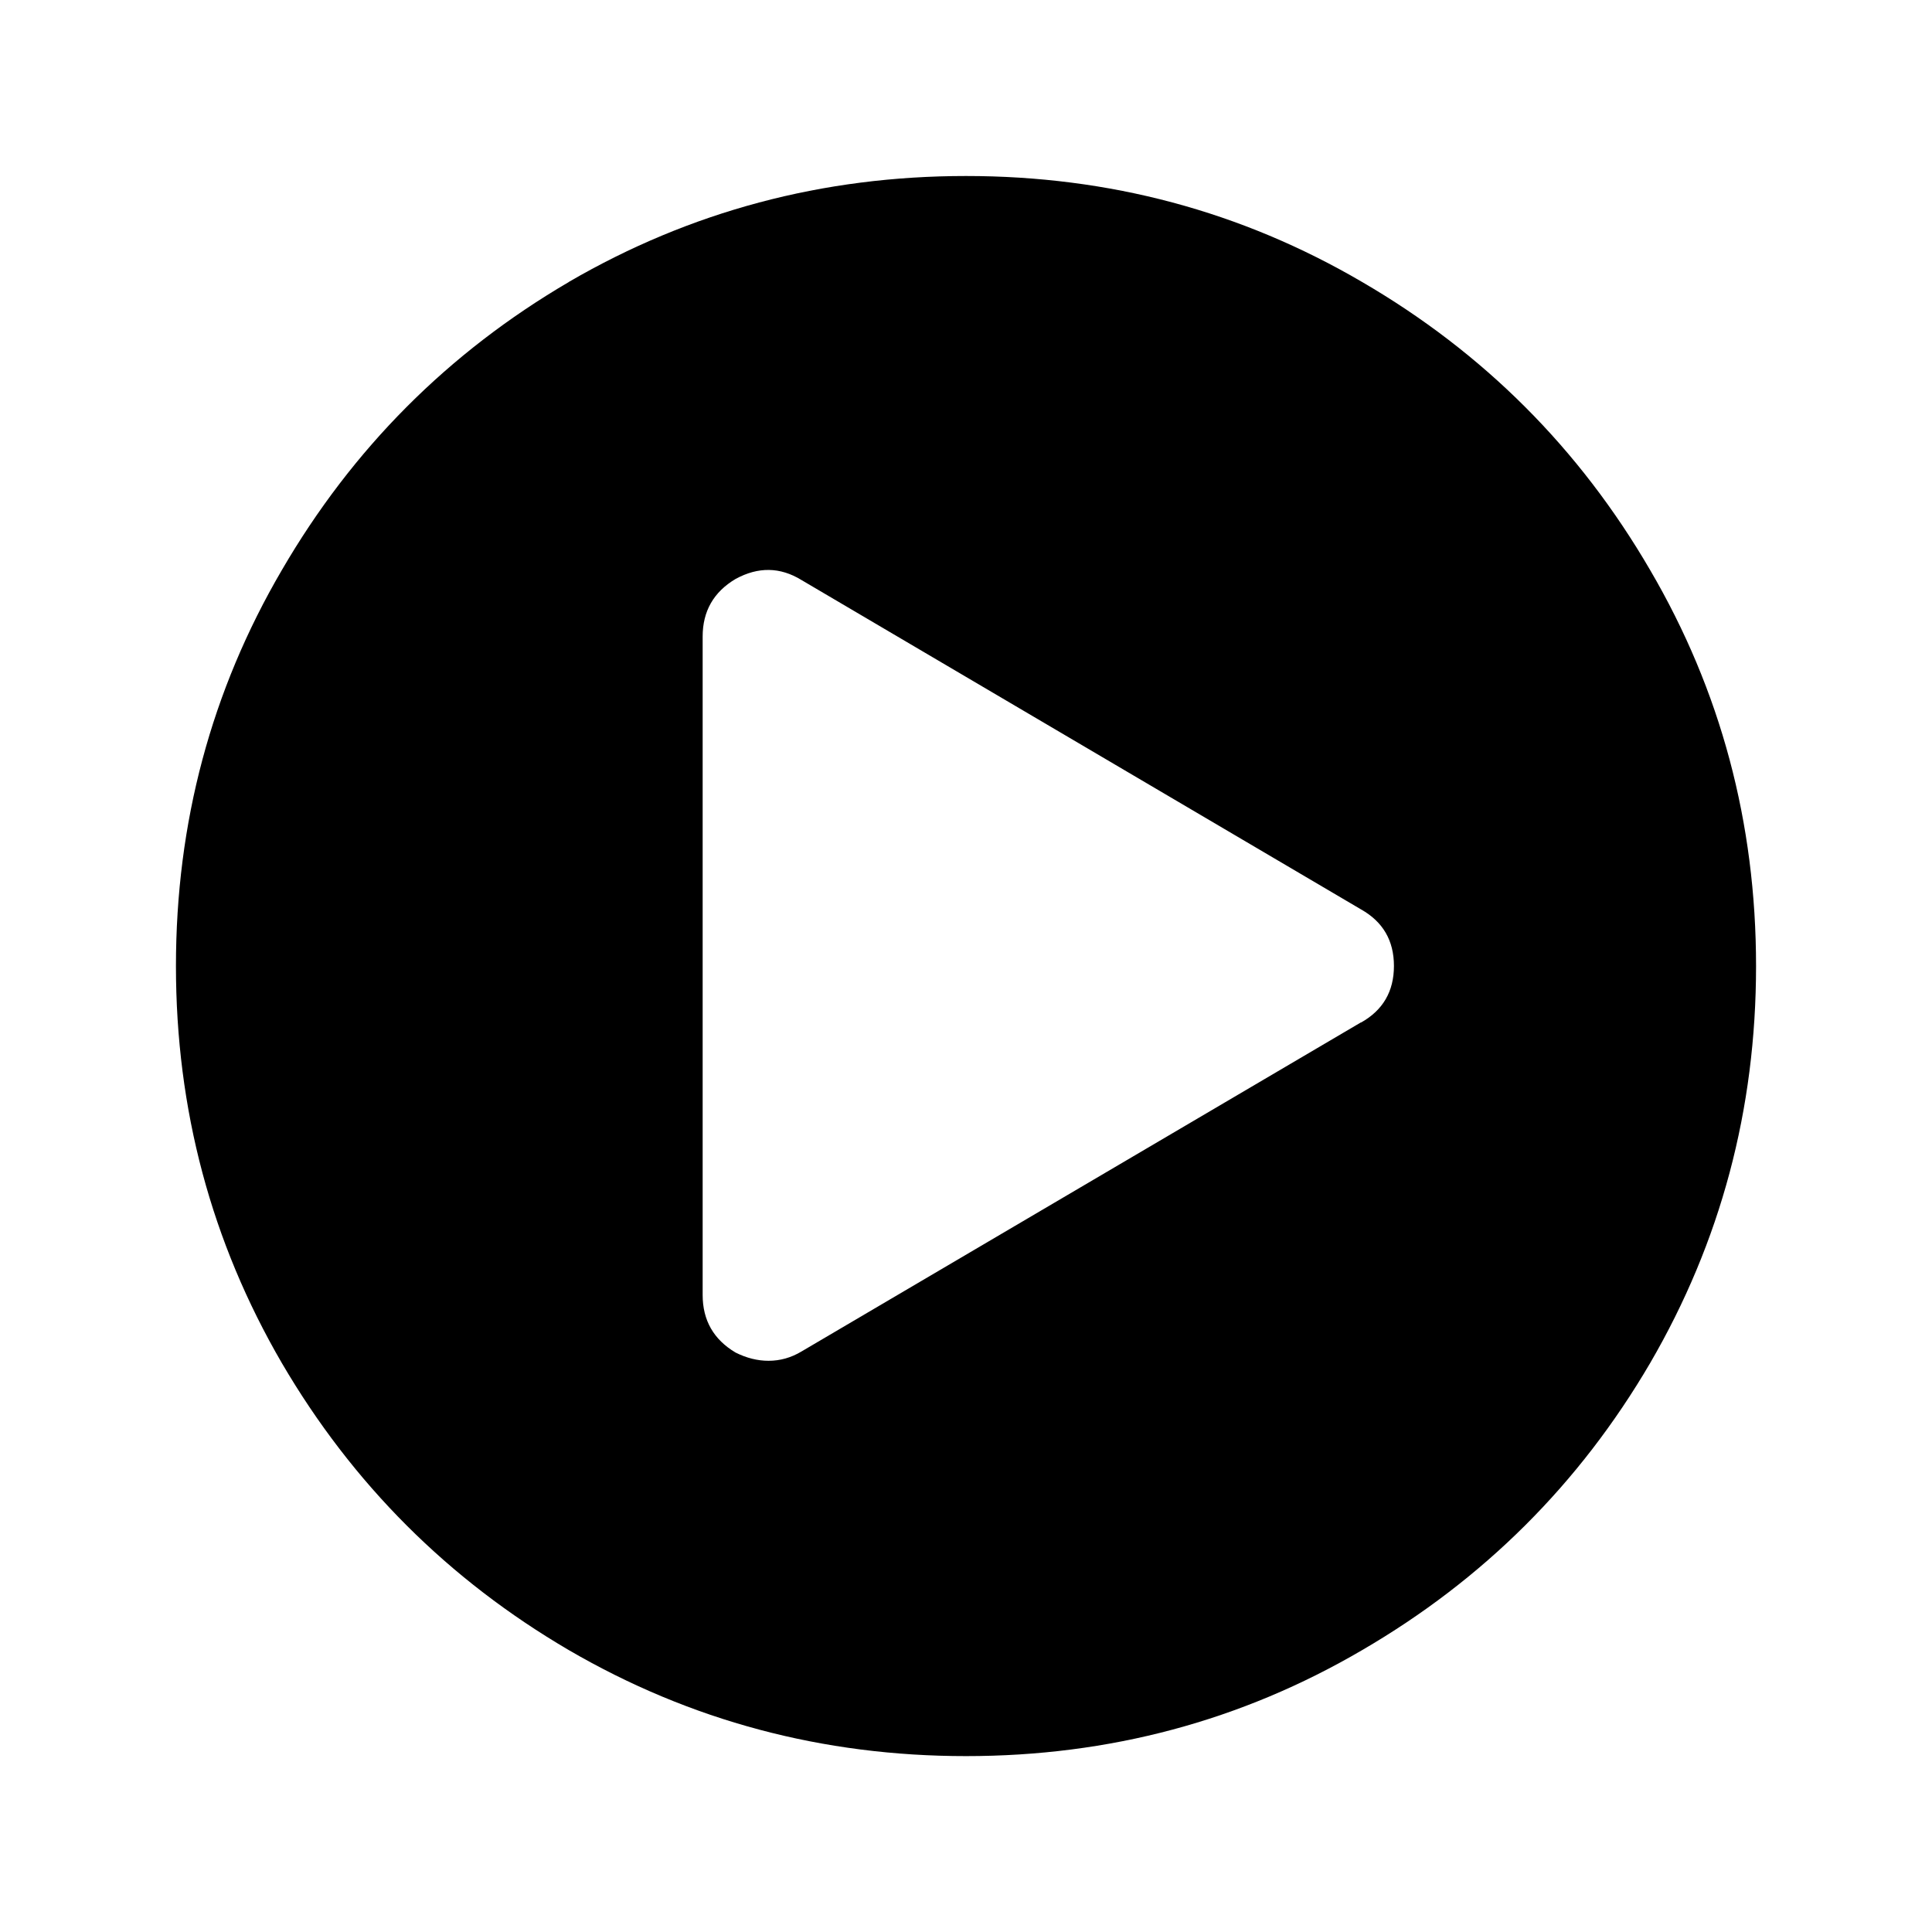
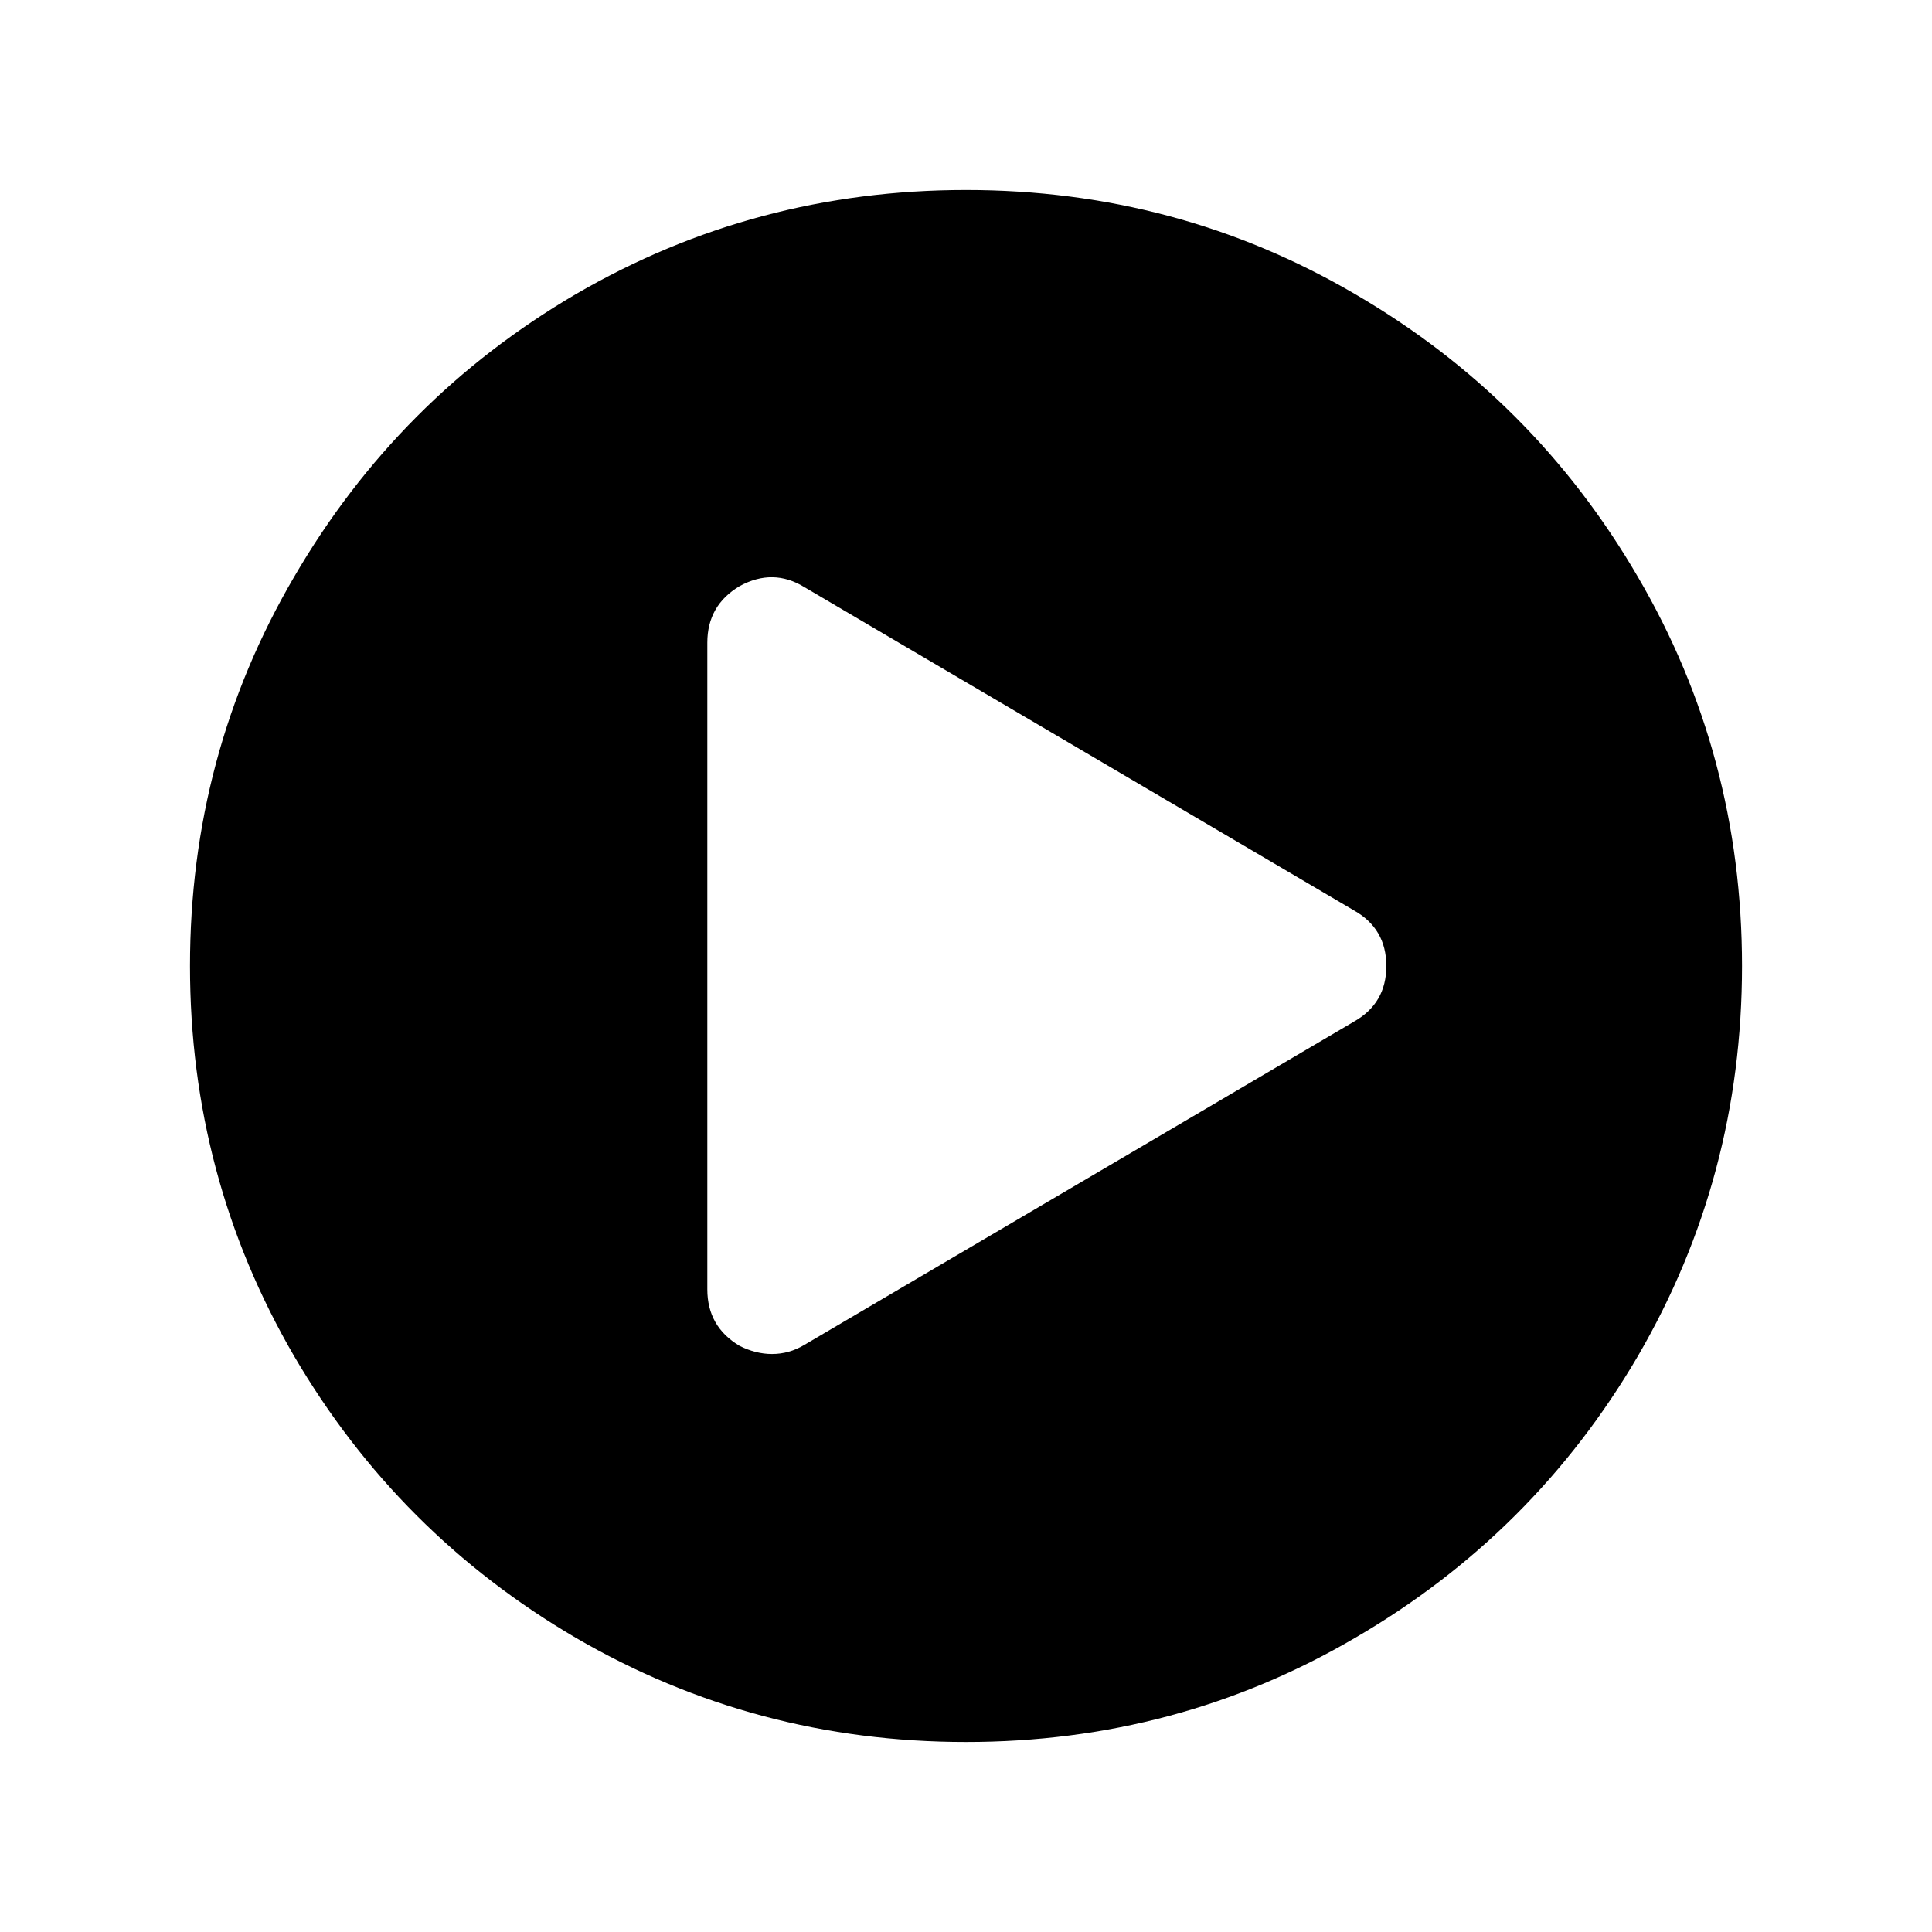
<svg xmlns="http://www.w3.org/2000/svg" version="1.1" viewBox="0 0 100 100">
-   <g transform="translate(0 -952.36)">
-     <g>
-       <path d="m29.447 966.95q9.425-5.48 20.553-5.48t20.5 5.484q9.425 5.484 14.909 14.909 5.484 9.371 5.484 20.5 0 11.128-5.484 20.553-5.484 9.371-14.909 14.856-9.371 5.484-20.5 5.484-11.128 0-20.553-5.484-9.371-5.484-14.856-14.856-5.484-9.425-5.484-20.553t5.484-20.5q5.484-9.425 14.856-14.909zm40.999 38.337q1.704-.958 1.704-2.929 0-1.97-1.704-2.928l-28.965-17.05q-1.651-1.012-3.408-.053-1.704 1.012-1.704 2.982v34.077q0 1.97 1.704 2.982.852.426 1.704.426.905 0 1.704-.479l28.966-17.039z" />
-     </g>
-   </g>
+   <path d="m29.813 15.221q9.257-5.387 20.187-5.387t20.135 5.387q9.257 5.387 14.644 14.644 5.387 9.205 5.387 20.135t-5.387 20.187q-5.387 9.205-14.644 14.591-9.205 5.387-20.135 5.387t-20.187-5.387q-9.205-5.386-14.592-14.591-5.387-9.257-5.387-20.187t5.387-20.135q5.387-9.257 14.591-14.644zm40.27 37.655q1.673-.941 1.673-2.876 0-1.935-1.674-2.876l-28.45-16.736q-1.621-.994-3.347-.052-1.674.994-1.674 2.929v33.471q0 1.935 1.674 2.929.837.418 1.674.418.889 0 1.674-.471l28.451-16.735z" />
</svg>
